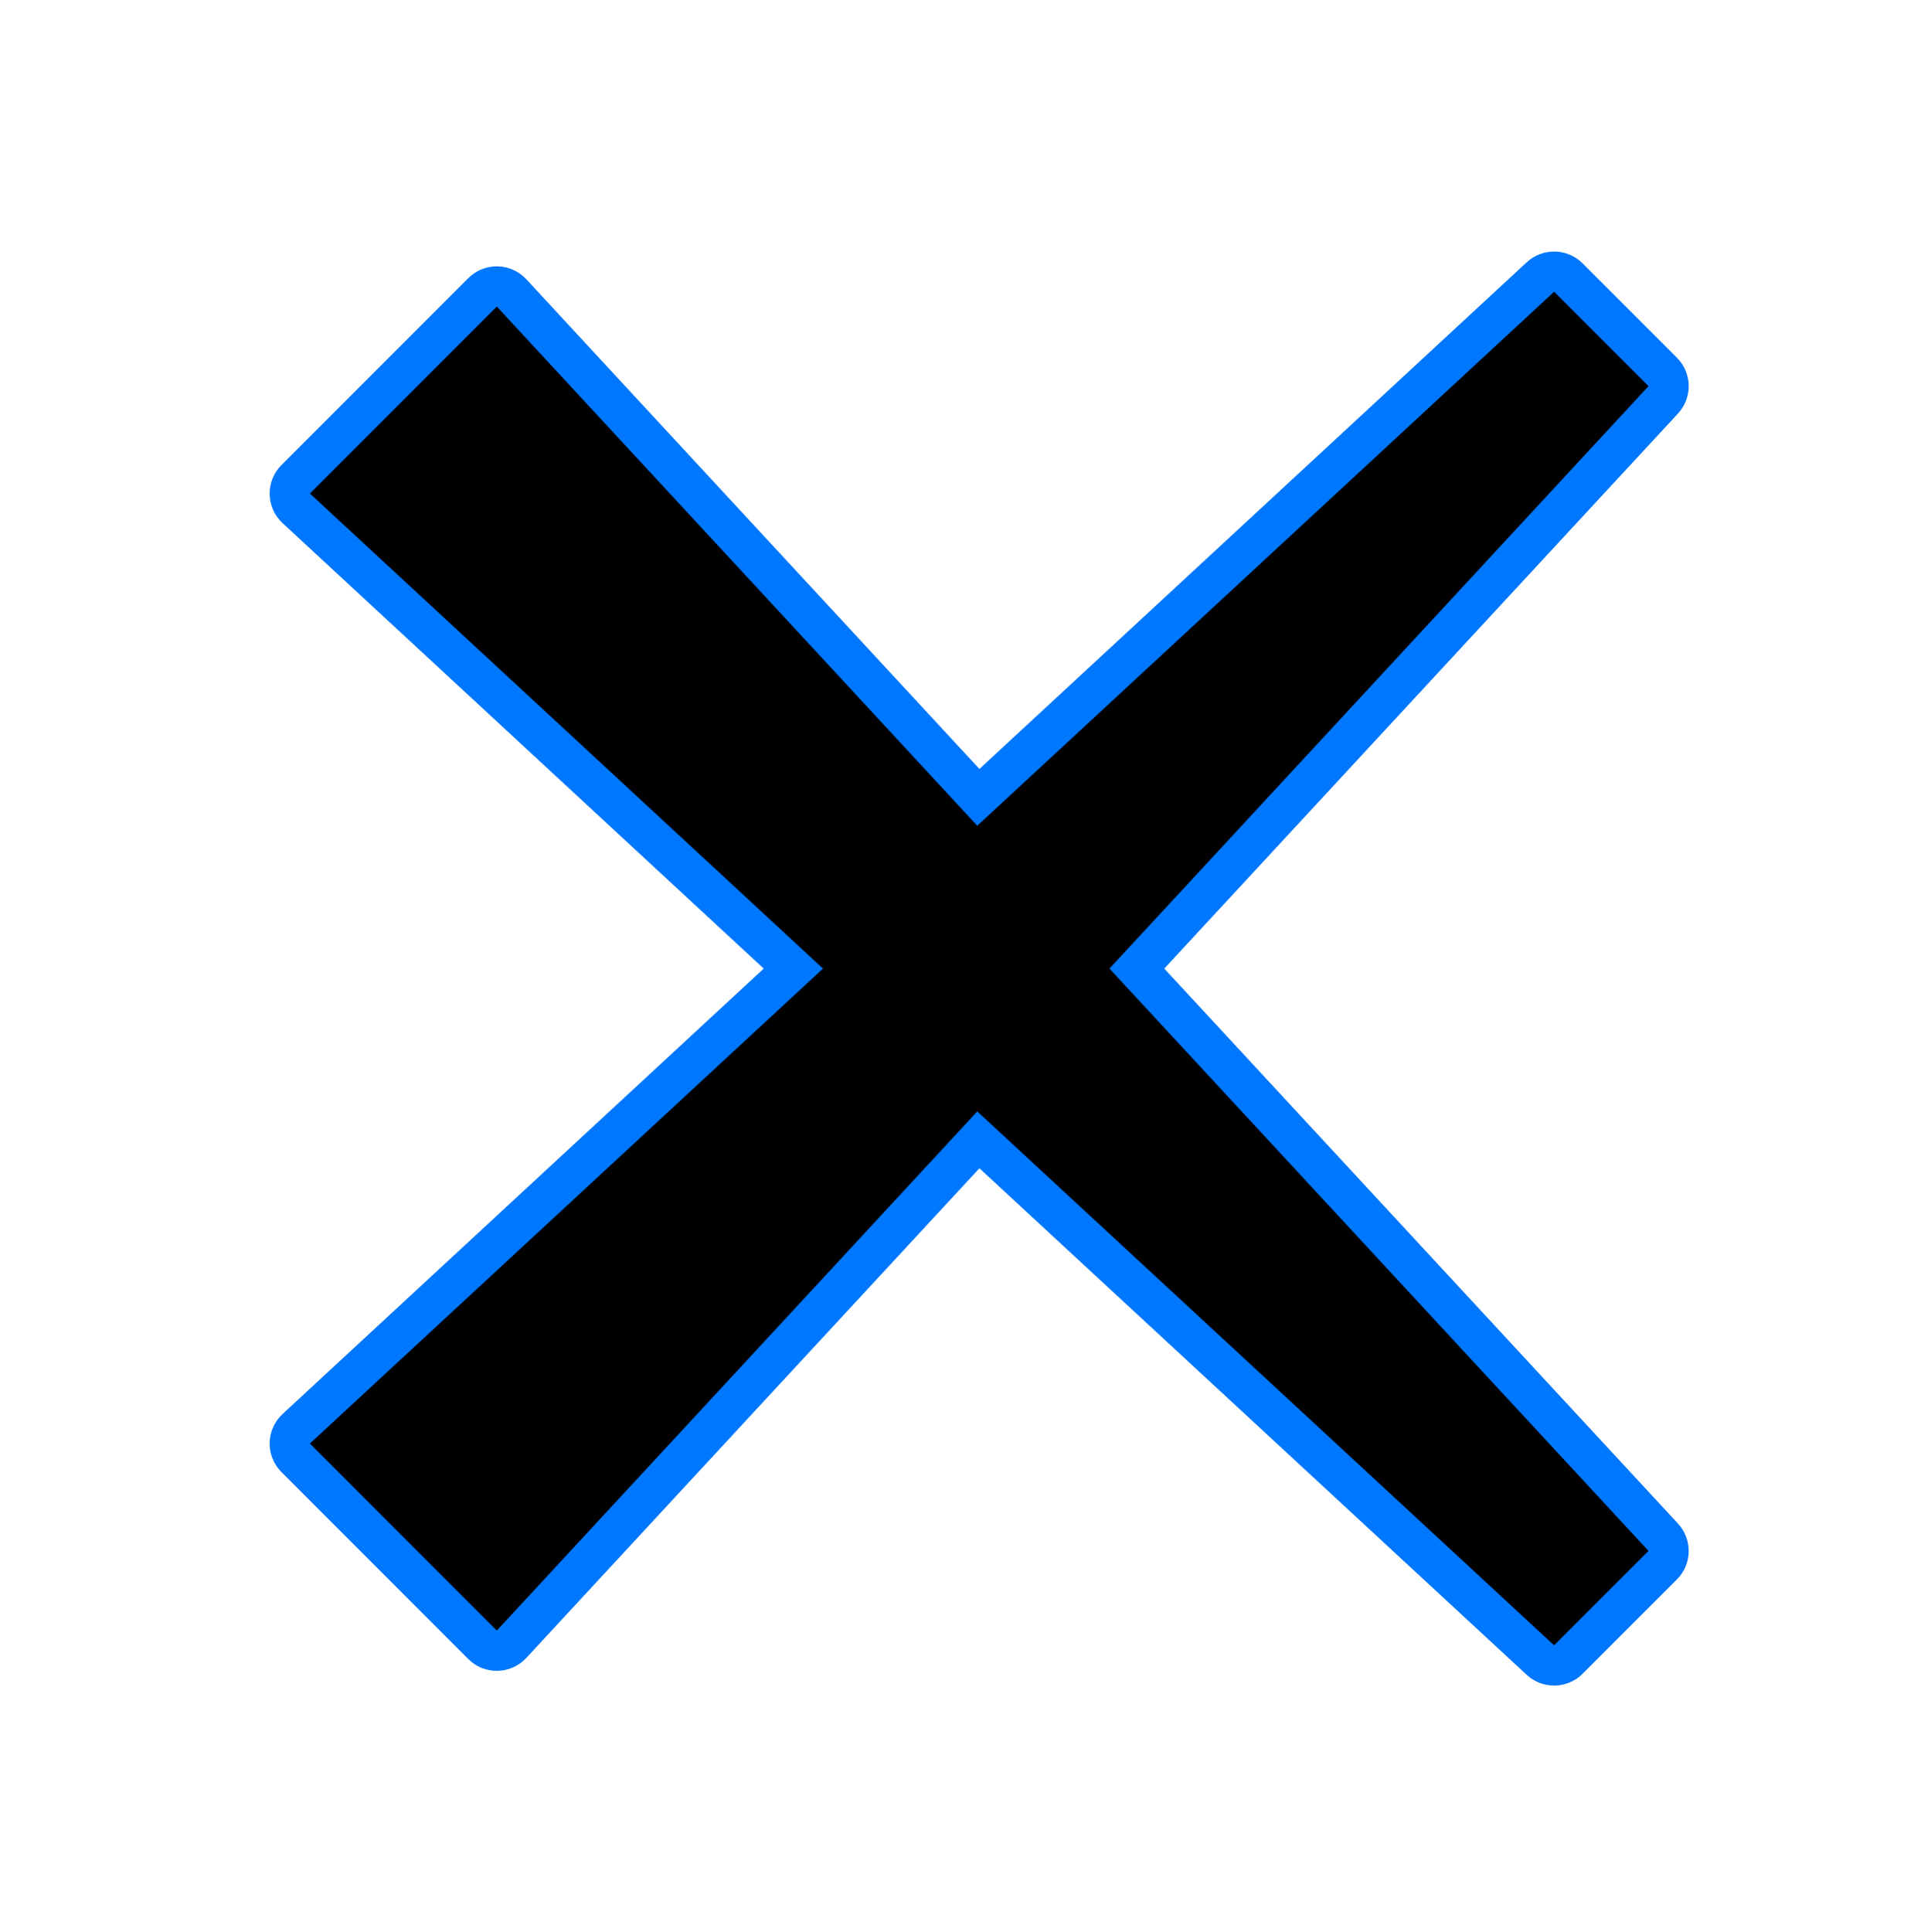
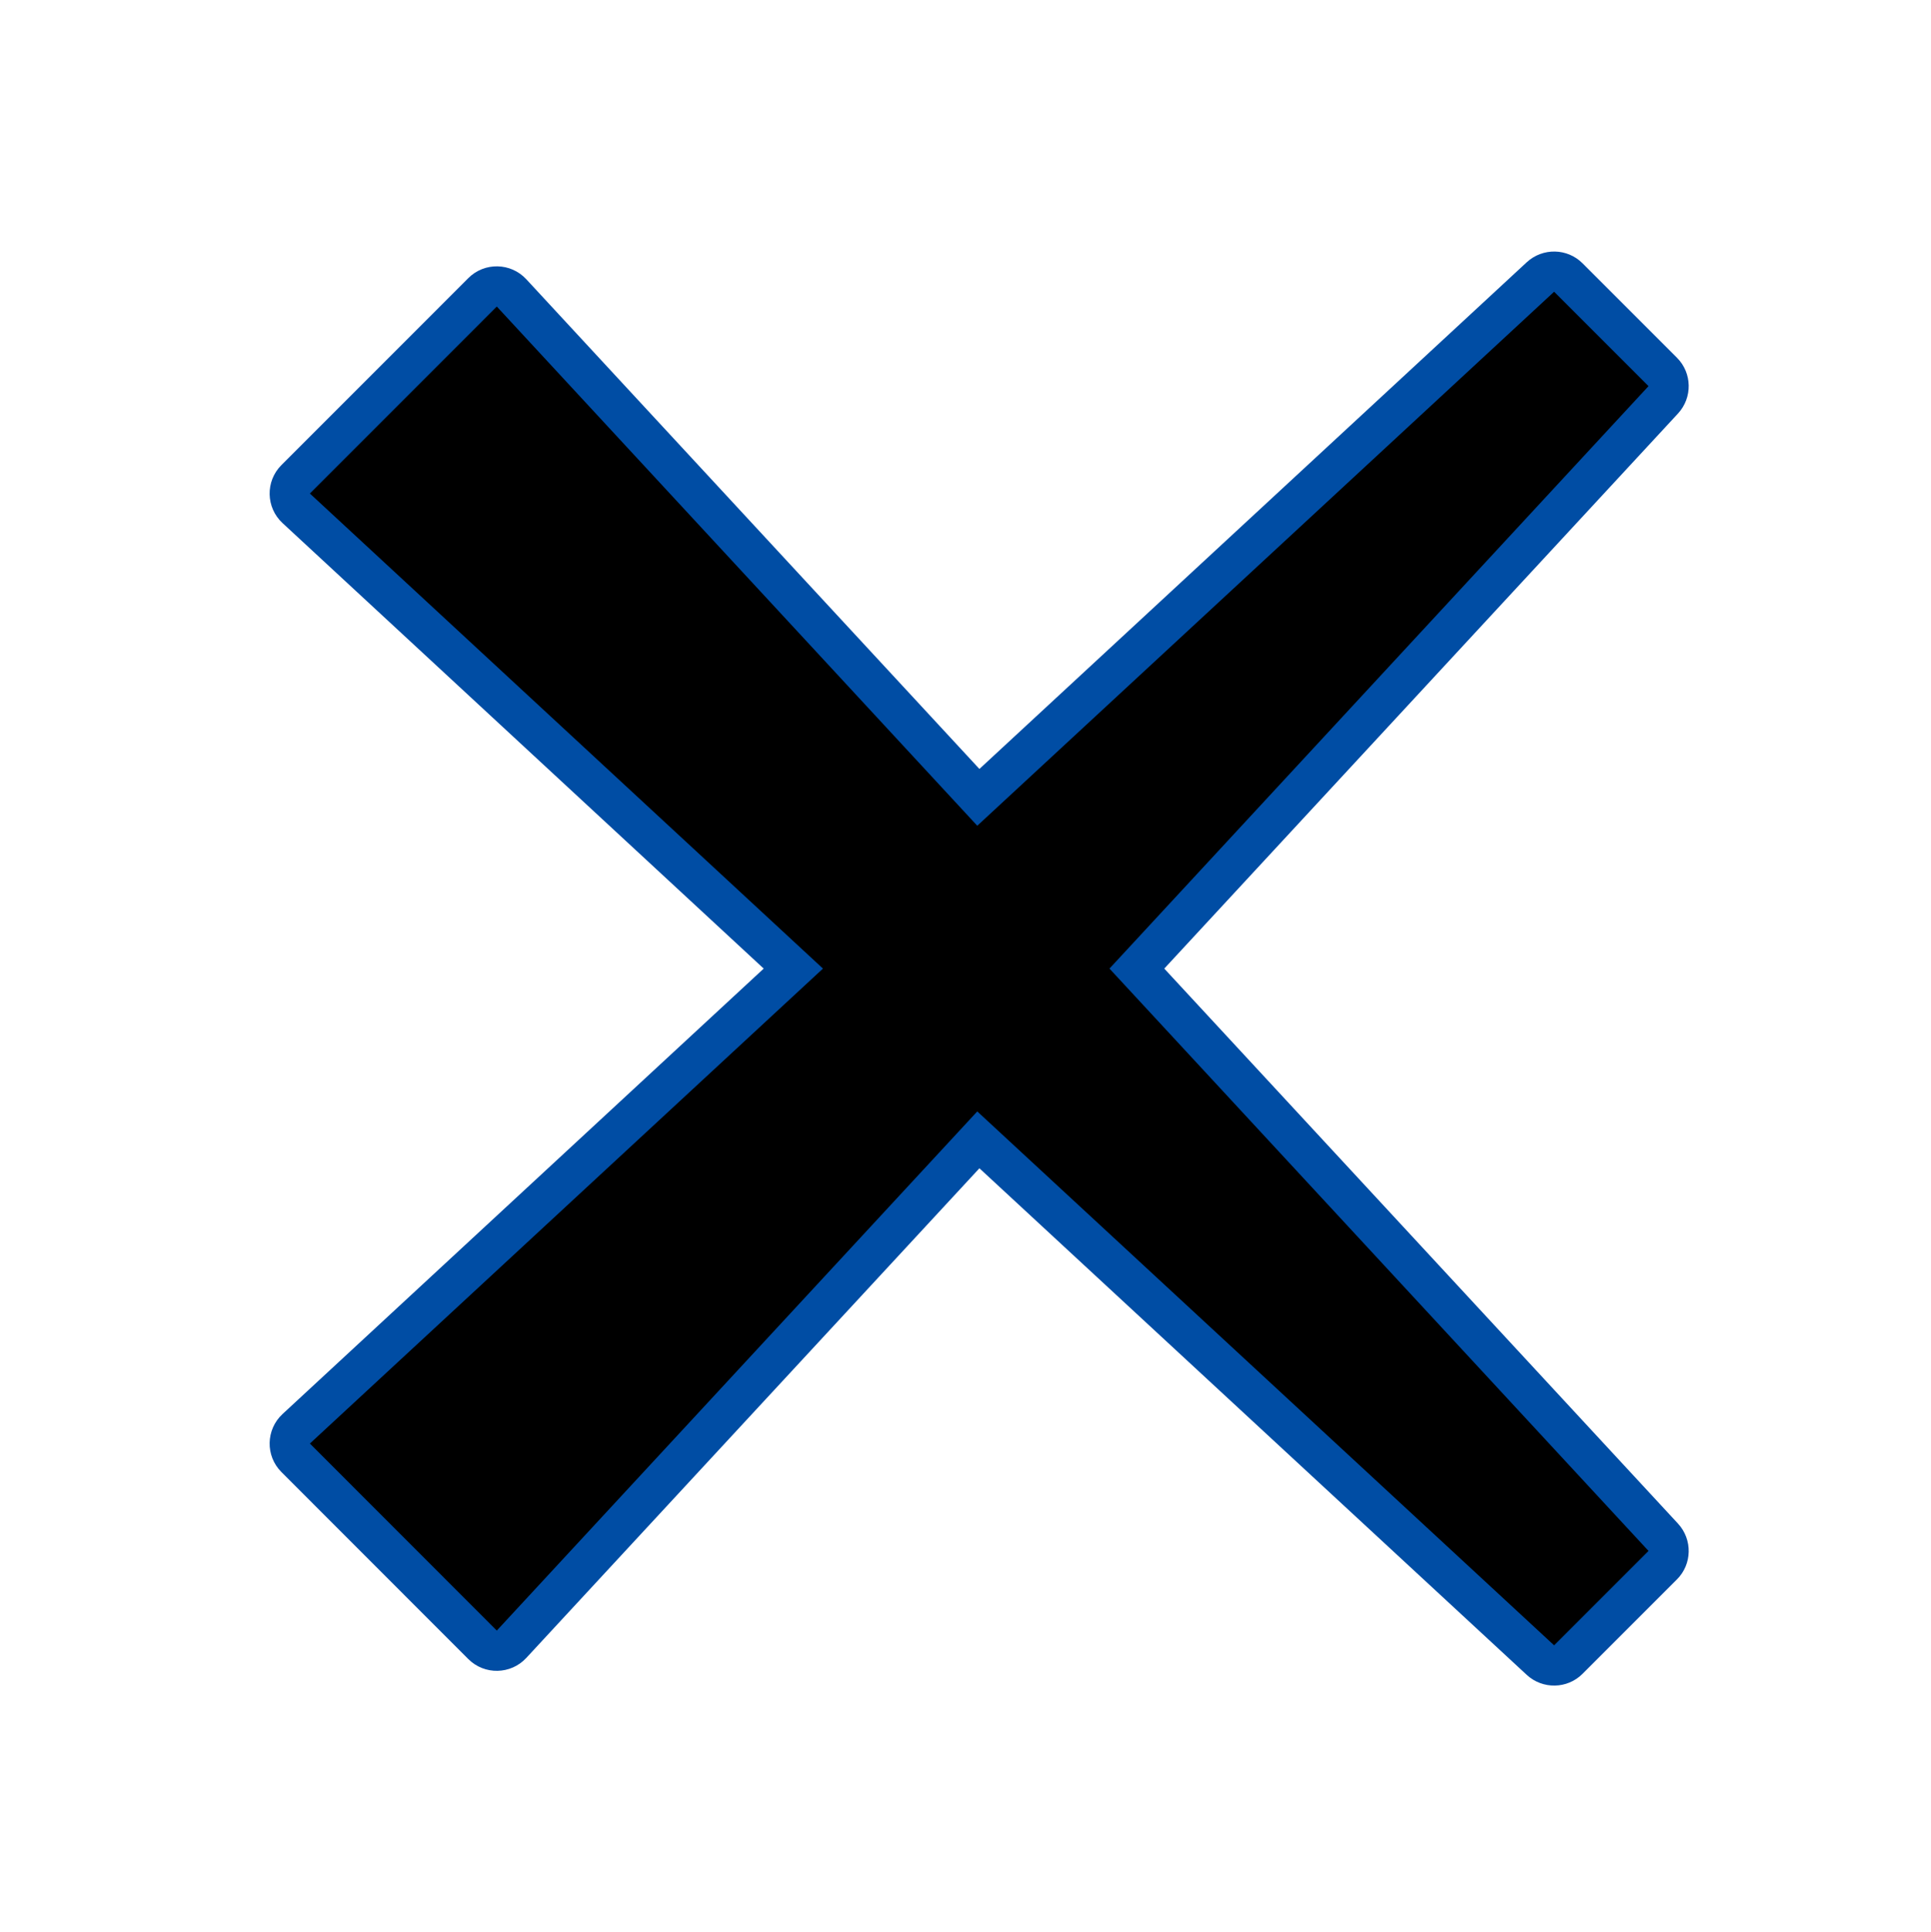
<svg xmlns="http://www.w3.org/2000/svg" xmlns:xlink="http://www.w3.org/1999/xlink" style="enable-background:new 0 0 35.999 36.005;" version="1.1" viewBox="0 0 35.999 36.005" xml:space="preserve">
  <g id="Delete">
    <g id="Layer_6">
      <defs>
        <rect height="36.005" id="SVGID_1_" width="35.999" />
      </defs>
      <clipPath id="SVGID_2_">
        <use style="overflow:visible;" xlink:href="#SVGID_1_" />
      </clipPath>
      <g id="ClipView_2" style="clip-path:url(#SVGID_2_);">
        <g>
          <path d="M1.501,1.431v32.244H33.75V1.431H1.501z" marker-end="none" marker-start="none" style="fill:none;" />
          <g id="ClipView_3">
            <defs>
              <rect height="32.244" id="SVGID_3_" width="32.249" x="1.501" y="1.431" />
            </defs>
            <clipPath id="SVGID_4_">
              <use style="overflow:visible;" xlink:href="#SVGID_3_" />
            </clipPath>
            <g style="clip-path:url(#SVGID_4_);">
              <g id="Group_13">
-                 <path d="M28.468,31.226l-10.206-9.445L9.813,30.91         c-0.289,0.312-0.78,0.322-1.081,0.021l-3.485-3.487c-0.301-0.301-0.291-0.792,0.021-1.081l8.972-8.305L5.268,9.752         c-0.312-0.289-0.322-0.78-0.021-1.081l3.485-3.486c0.301-0.301,0.792-0.291,1.081,0.021l8.449,9.13l10.206-9.447         c0.296-0.273,0.755-0.265,1.04,0.02l1.76,1.76c0.285,0.285,0.293,0.744,0.02,1.04l-9.579,10.349l9.579,10.348         c0.273,0.296,0.265,0.755-0.02,1.04l-1.76,1.76C29.223,31.491,28.764,31.499,28.468,31.226z" marker-end="none" marker-start="none" style="fill:#0077ff;" />
+                 <path d="M28.468,31.226l-10.206-9.445L9.813,30.91         c-0.289,0.312-0.78,0.322-1.081,0.021l-3.485-3.487c-0.301-0.301-0.291-0.792,0.021-1.081l8.972-8.305L5.268,9.752         c-0.312-0.289-0.322-0.78-0.021-1.081l3.485-3.486c0.301-0.301,0.792-0.291,1.081,0.021l8.449,9.13l10.206-9.447         c0.296-0.273,0.755-0.265,1.04,0.02l1.76,1.76c0.285,0.285,0.293,0.744,0.02,1.04l-9.579,10.349l9.579,10.348         c0.273,0.296,0.265,0.755-0.02,1.04l-1.76,1.76C29.223,31.491,28.764,31.499,28.468,31.226z" marker-end="none" marker-start="none" style="fill:#004da4;" />
                <linearGradient gradientTransform="matrix(6.123234e-017 -1 1 6.123234e-017 121.259 468.12)" gradientUnits="userSpaceOnUse" id="SVGID_5_" x1="438.709" x2="463.042" y1="-103.001" y2="-103.001">
                  <stop offset="0" style="stop-color:#000000" />
                  <stop offset="1" style="stop-color:#000000" />
                </linearGradient>
                <path d="M28.978,30.675l-10.756-9.954L9.263,30.4         l-3.485-3.487l9.567-8.855L5.778,9.201l3.485-3.486l8.959,9.68l10.756-9.956l1.76,1.76L20.687,18.058l10.051,10.857         L28.978,30.675z" marker-end="none" marker-start="none" style="fill:url(#SVGID_5_);" />
              </g>
            </g>
          </g>
        </g>
      </g>
    </g>
  </g>
  <g id="Layer_1" />
</svg>
